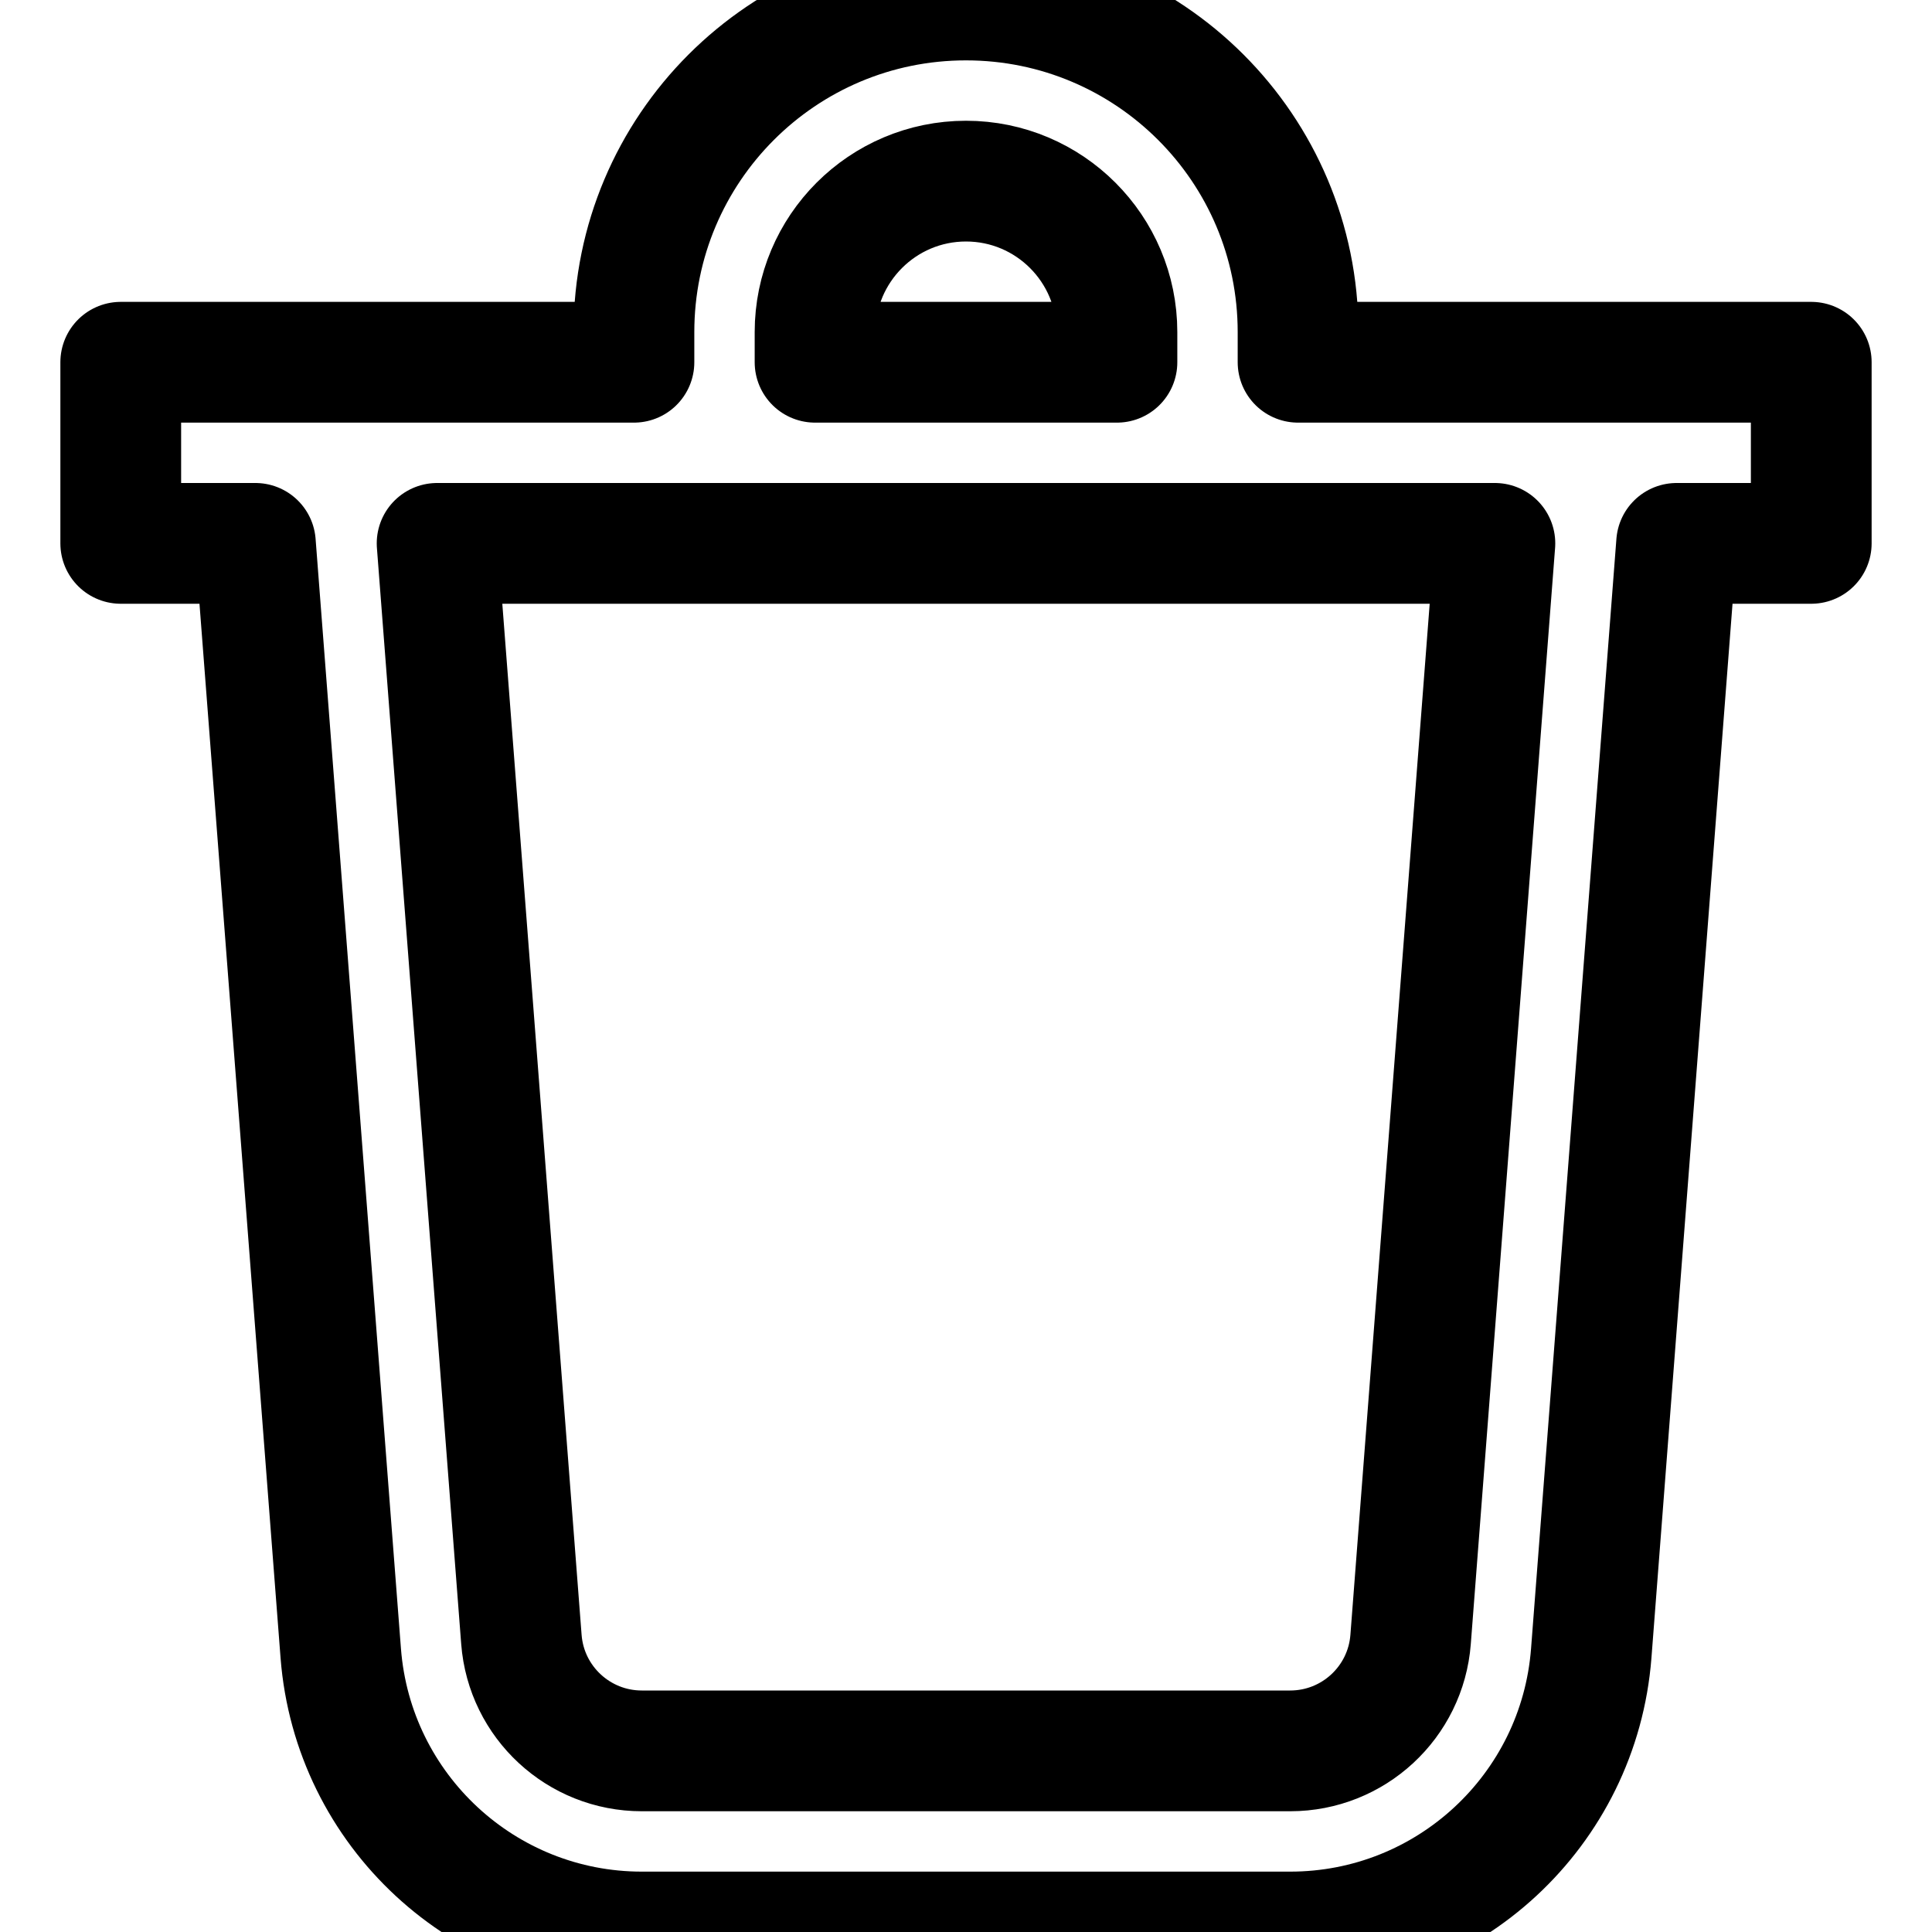
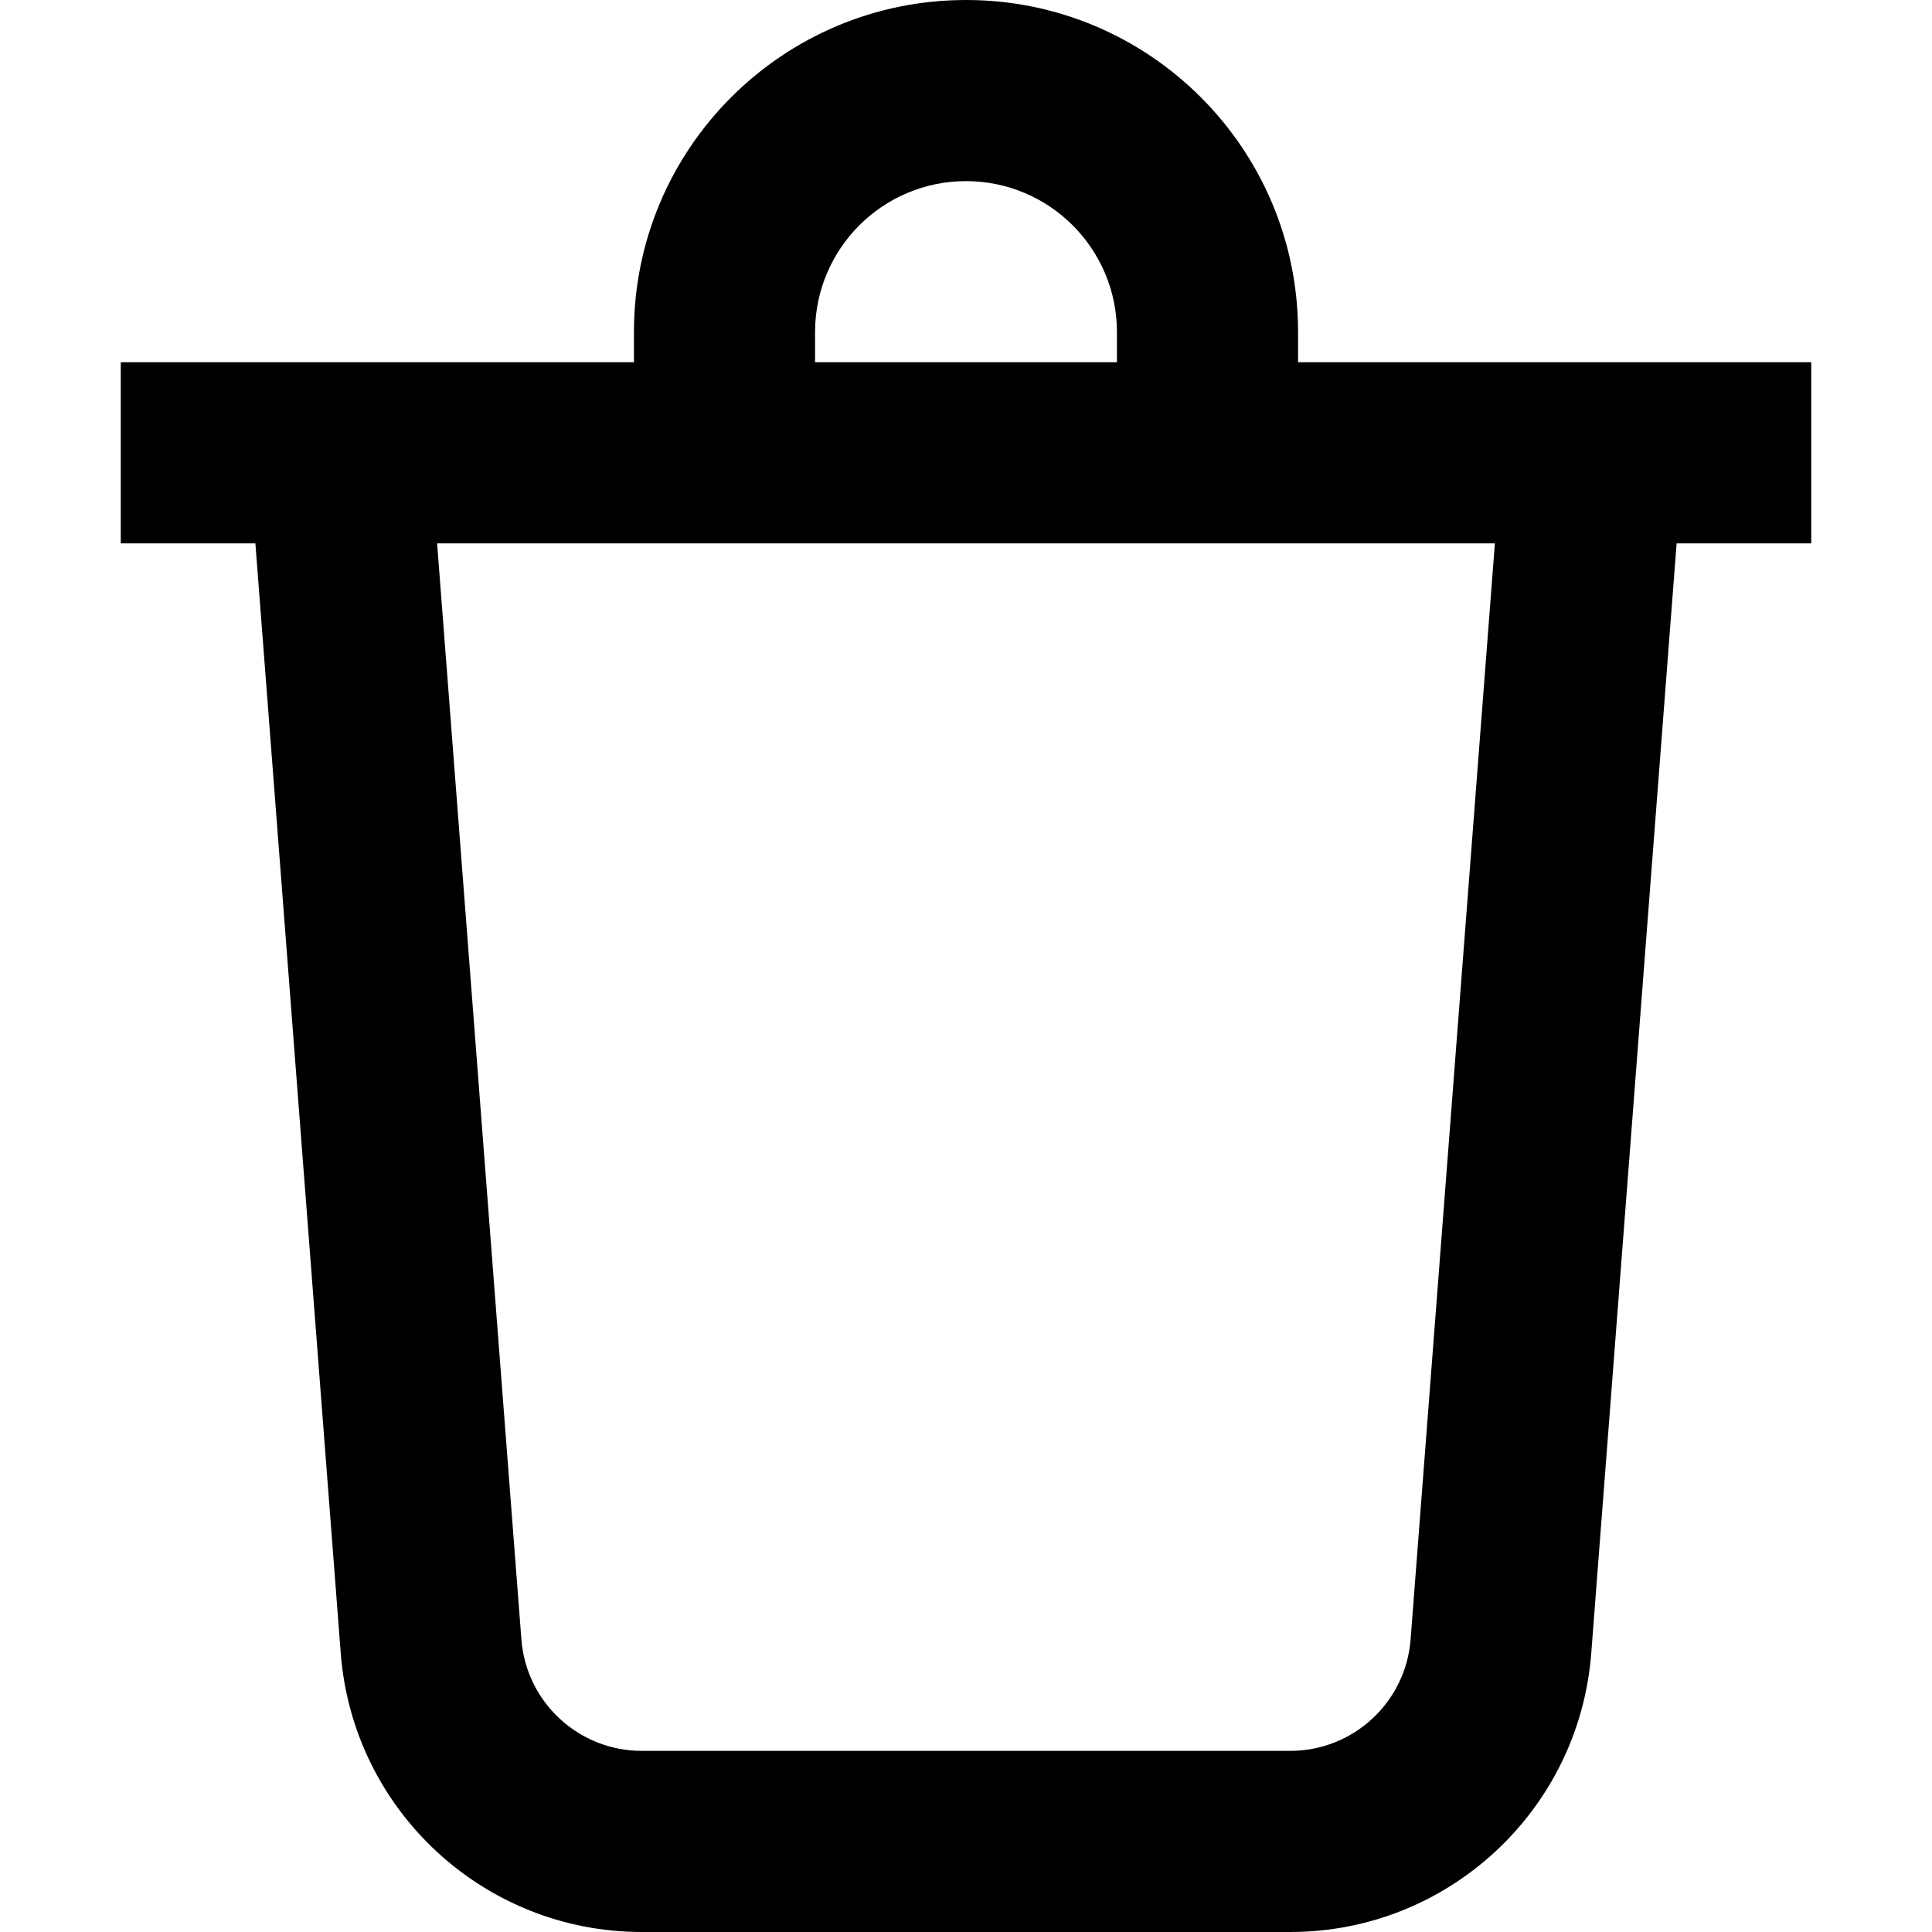
- <svg xmlns="http://www.w3.org/2000/svg" width="16" height="16" viewBox="0 0 16 16" fill="none" stroke="currentColor" stroke-linejoin="round">
-   <path d="M6.75 2.75C6.75 2.06 7.31 1.5 8 1.5C8.69 1.5 9.25 2.06 9.25 2.75V3H6.75V2.75ZM5.25 3V2.75C5.25 1.231 6.481 0 8 0C9.519 0 10.75 1.231 10.75 2.75V3H12.92H14.25H15V4.5H14.25H13.885L13.178 13.692C13.077 14.994 11.991 16 10.685 16H5.315C4.009 16 2.923 14.994 2.822 13.692L2.115 4.5H1.75H1V3H1.75H3.08H5.25ZM4.318 13.577L3.62 4.5H12.38L11.682 13.577C11.642 14.098 11.207 14.5 10.685 14.5H5.315C4.793 14.5 4.358 14.098 4.318 13.577Z" />
+ <svg height="16" stroke-linejoin="round" viewBox="0 0 16 16" width="16">
+   <path fill-rule="evenodd" clip-rule="evenodd" d="M6.75 2.75C6.75 2.06 7.31 1.5 8 1.5C8.69 1.5 9.25 2.06 9.25 2.75V3H6.75V2.75ZM5.25 3V2.75C5.25 1.231 6.481 0 8 0C9.519 0 10.75 1.231 10.75 2.75V3H12.92H14.25H15V4.5H14.25H13.885L13.178 13.692C13.077 14.994 11.991 16 10.685 16H5.315C4.009 16 2.923 14.994 2.822 13.692L2.115 4.5H1.75H1V3H1.75H3.08H5.25ZM4.318 13.577L3.62 4.5H12.38L11.682 13.577C11.642 14.098 11.207 14.5 10.685 14.5H5.315C4.793 14.5 4.358 14.098 4.318 13.577Z" fill="currentColor" />
</svg>
